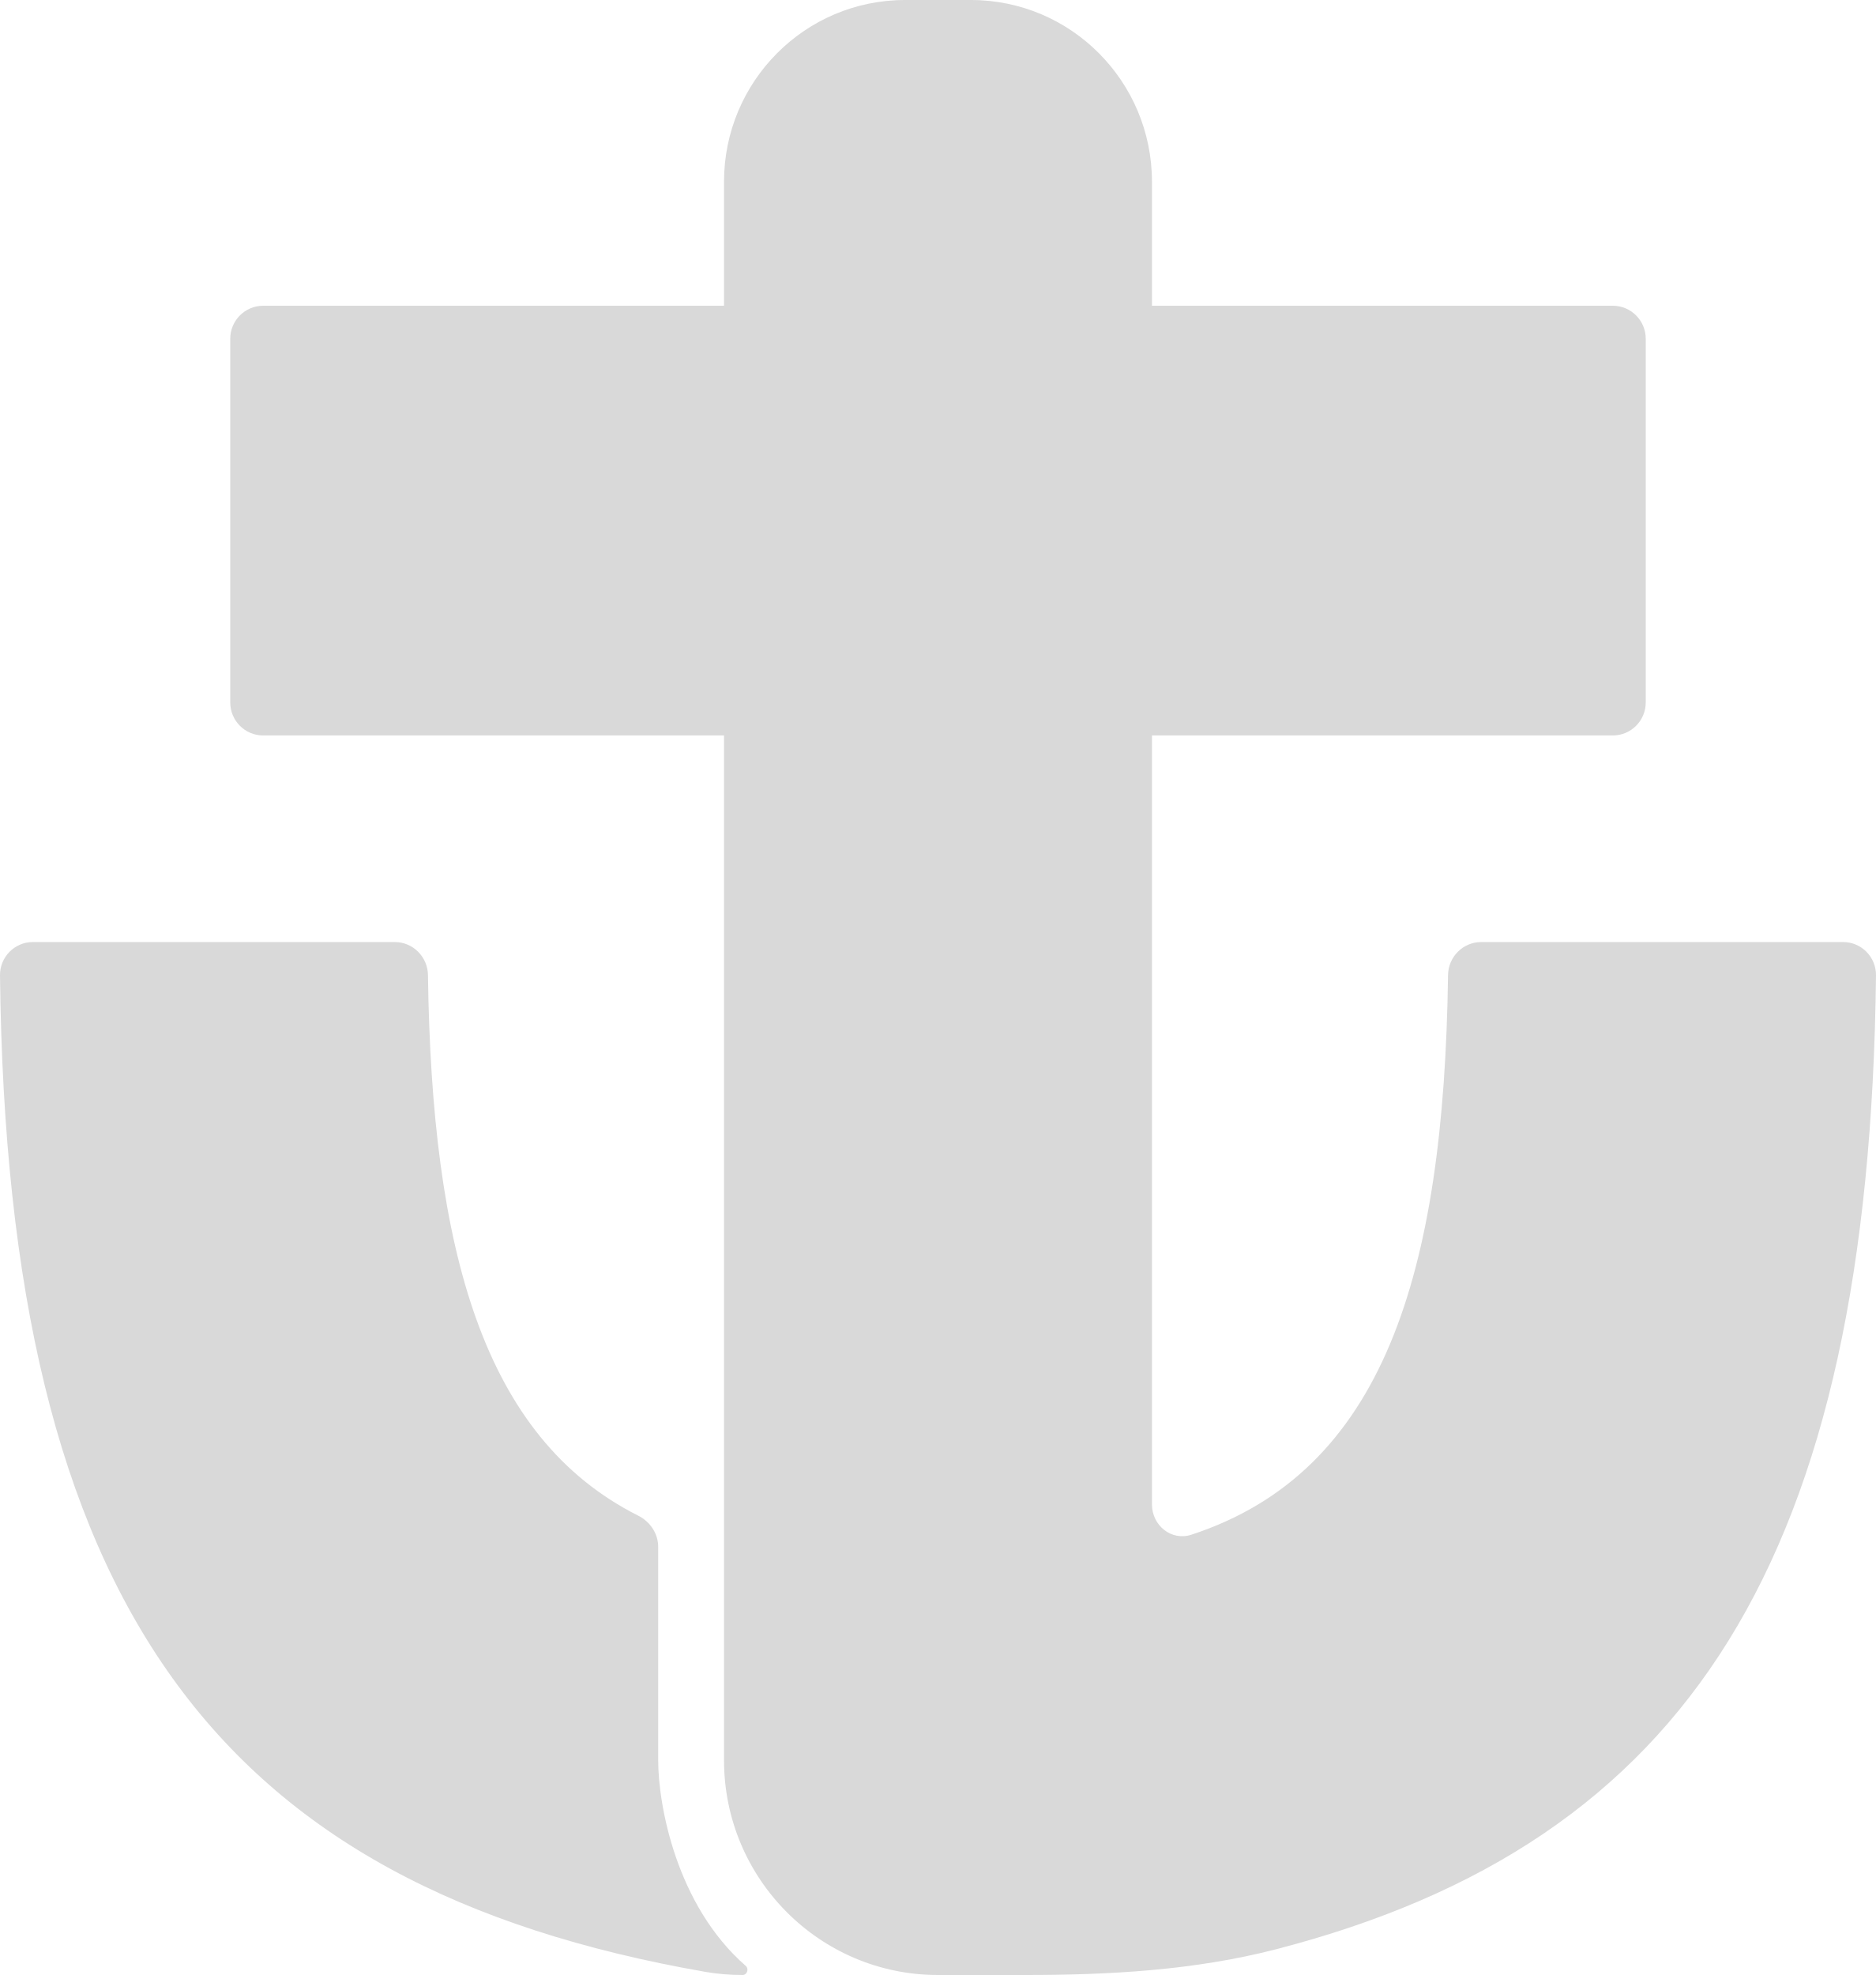
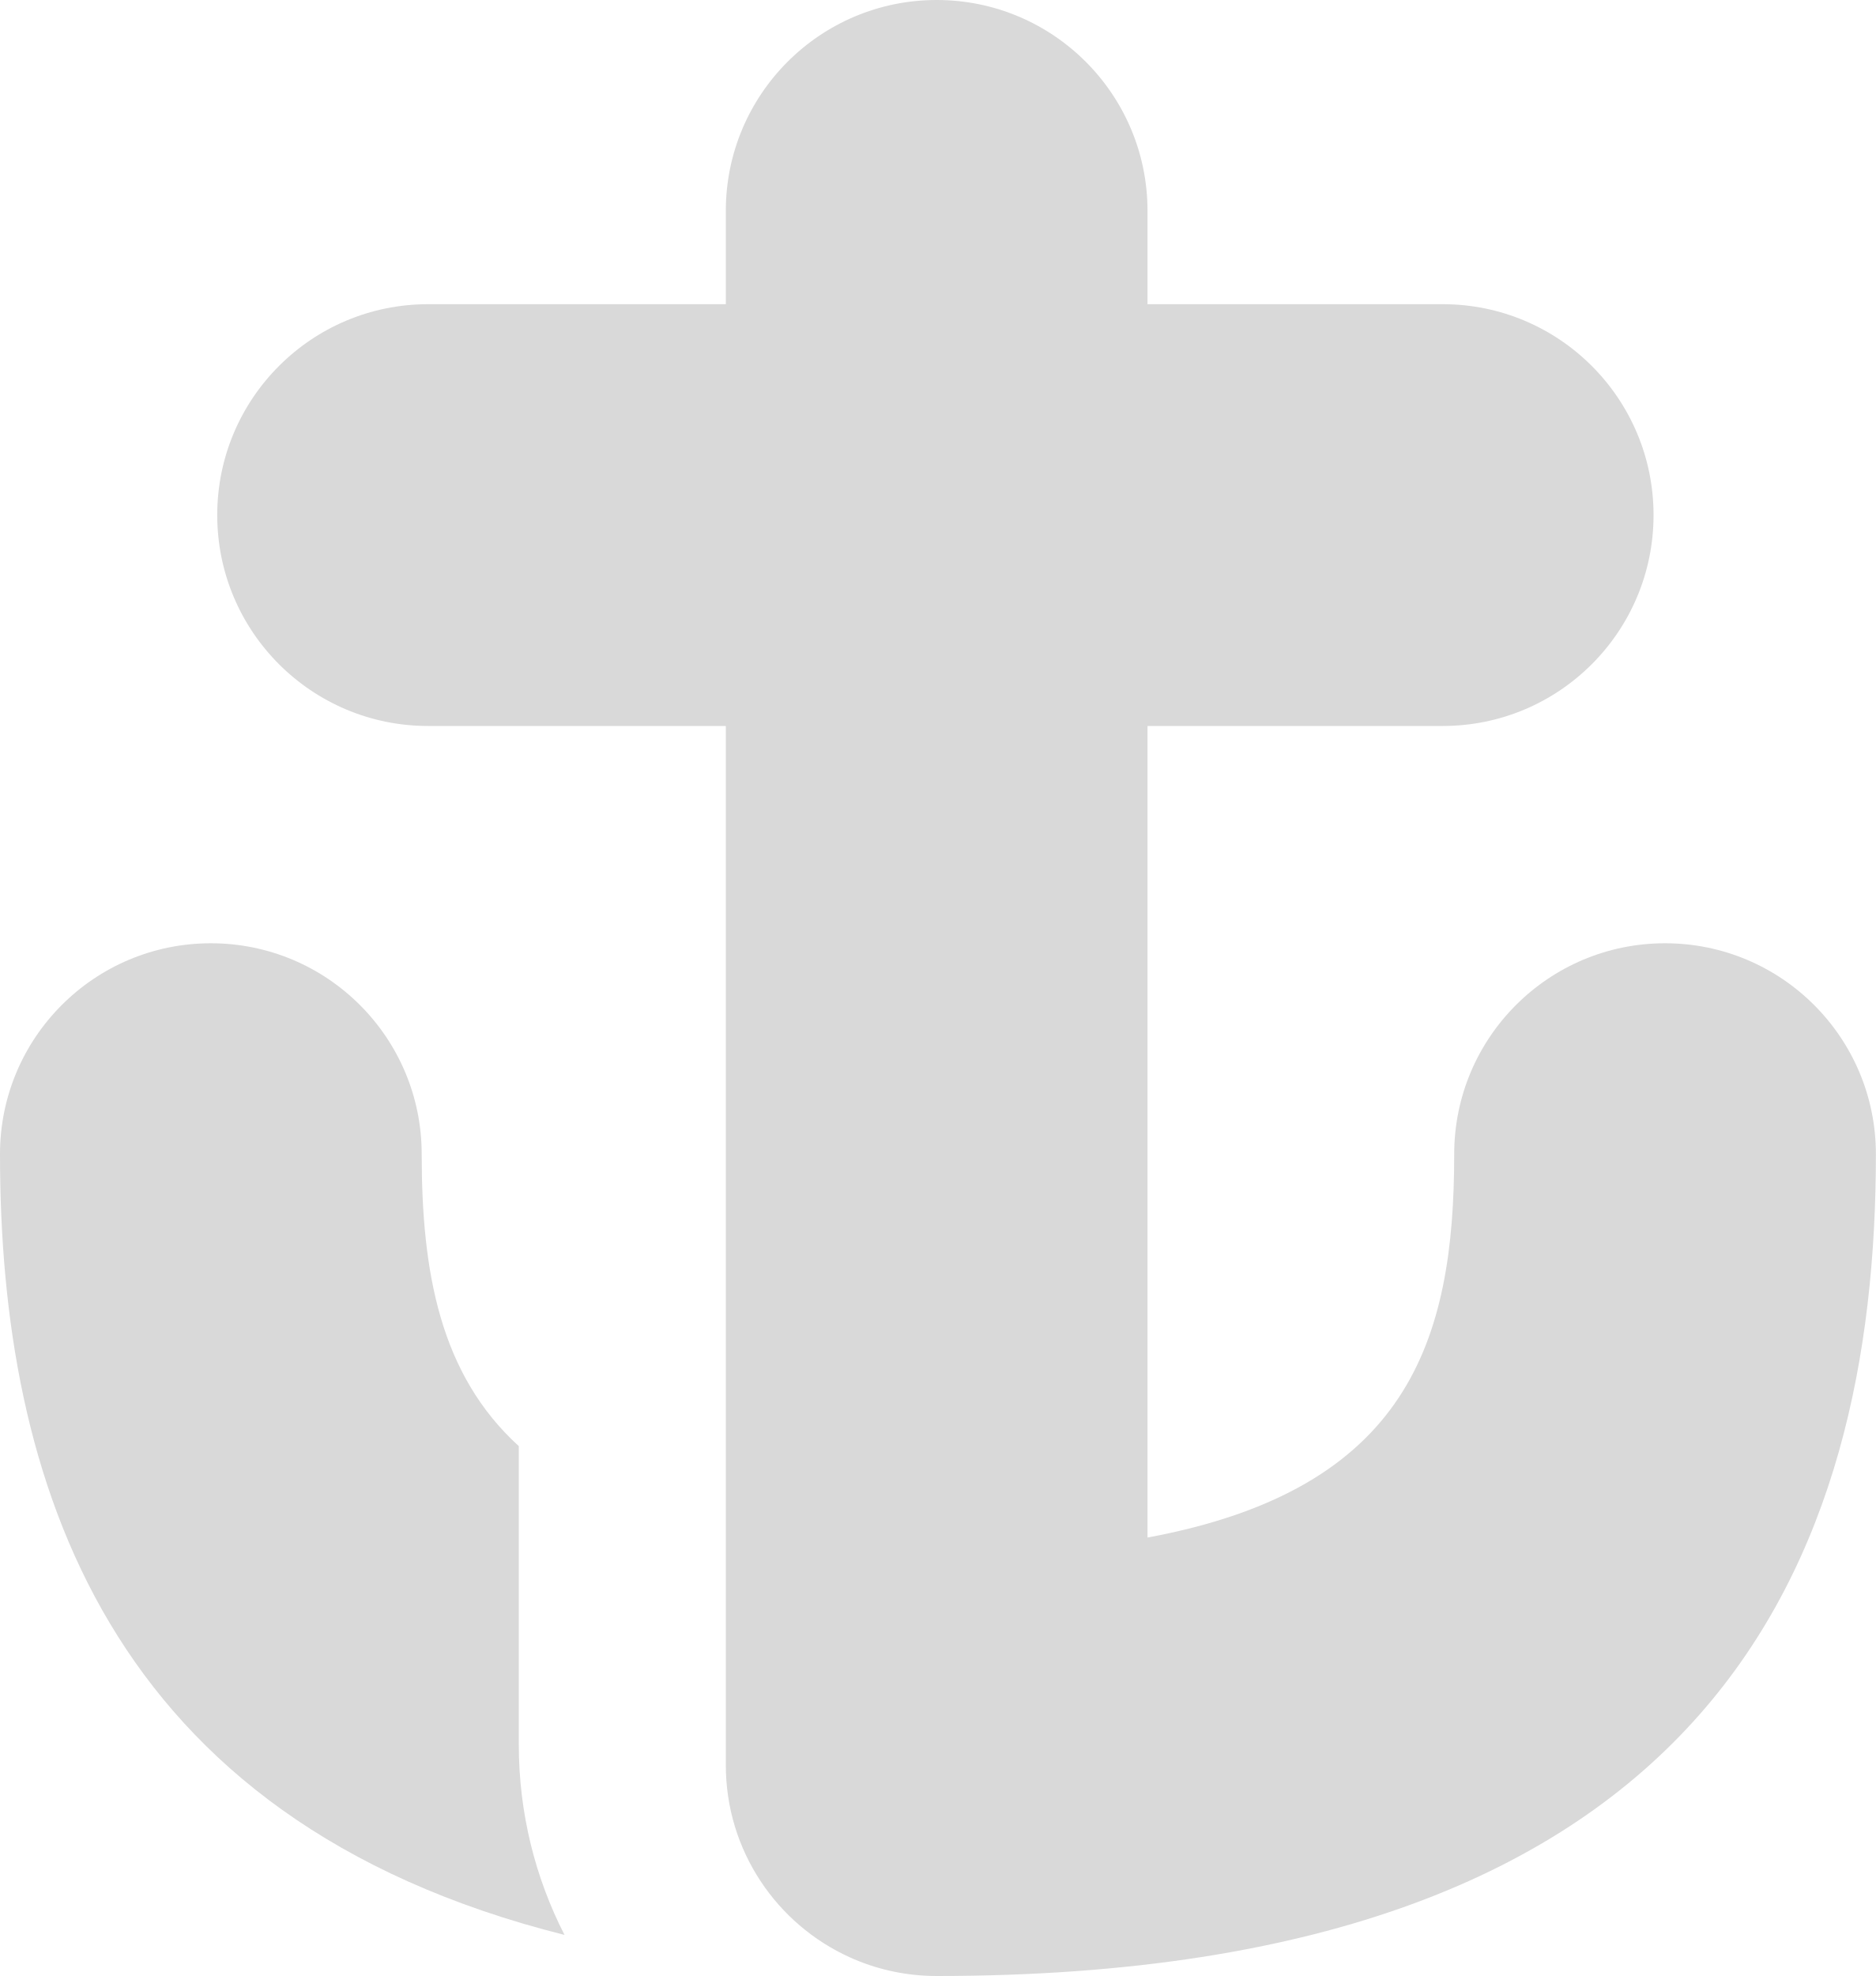
- <svg xmlns="http://www.w3.org/2000/svg" width="114" height="120" viewBox="0 0 114 120" fill="none">
-   <path d="M23.993 57.239C25.098 57.239 25.992 58.141 26.007 59.25C26.232 75.919 29.347 87.345 38.785 92.092C39.506 92.454 39.996 93.177 39.996 93.986V106.946C39.996 109.651 41.082 115.746 45.316 119.446C45.527 119.631 45.402 120 45.121 120C44.373 120 43.615 119.94 42.878 119.812C13.197 114.64 0.43 97.521 0 59.264C-0.012 58.154 0.884 57.239 1.989 57.239H23.993Z" fill="#D9D9D9" />
-   <path d="M59 0C65.076 0 70.002 4.945 70.002 11.046V18.577H98.007C99.112 18.577 100.008 19.477 100.008 20.586V42.678C100.008 43.787 99.112 44.686 98.007 44.686H70.002V91.407C70.002 92.686 71.182 93.645 72.393 93.249C84.043 89.44 87.748 77.48 87.993 59.248C88.008 58.139 88.901 57.239 90.006 57.239H112.01C113.115 57.239 114.012 58.154 114 59.264C113.602 94.639 102.656 111.941 77.543 118.436C72.584 119.718 67.429 120 62.308 120H56.999C49.819 120 43.997 114.155 43.997 106.946V44.686H15.992C14.887 44.686 13.991 43.787 13.991 42.678V20.586C13.991 19.477 14.887 18.578 15.992 18.577H43.997V11.046C43.997 4.946 48.923 7.03876e-05 54.999 0H59Z" fill="#D9D9D9" />
+ <svg xmlns="http://www.w3.org/2000/svg" width="734" height="773" viewBox="0 0 734 773" fill="none">
+   <path d="M82.5 369C36.937 369 0 405.937 0 451.5C0 578.834 41.034 711.794 220.884 756.929C209.451 734.604 203 709.305 203 682.5V565.724C172.149 537.649 165 497.553 165 451.5C165 405.937 128.063 369 82.5 369Z" fill="#D9D9D9" />
+   <path d="M366.5 0C412.063 0 449 36.937 449 82.5V119H564.5C610.063 119 647 155.937 647 201.5C647 247.063 610.063 284 564.5 284H449V601.477C551.015 582.596 569 524.544 569 451.5C569 405.937 605.937 369 651.5 369C697.063 369 734 405.937 734 451.5C734 608 672 773 366.5 773C355.109 773 344.258 770.691 334.388 766.517C333.771 766.256 333.157 765.987 332.548 765.712C303.92 752.768 284 723.961 284 690.5V284H167.5C121.937 284 85 247.063 85 201.5C85 155.937 121.937 119 167.5 119H284V82.5C284 36.937 320.937 0 366.5 0Z" fill="#D9D9D9" />
</svg>
